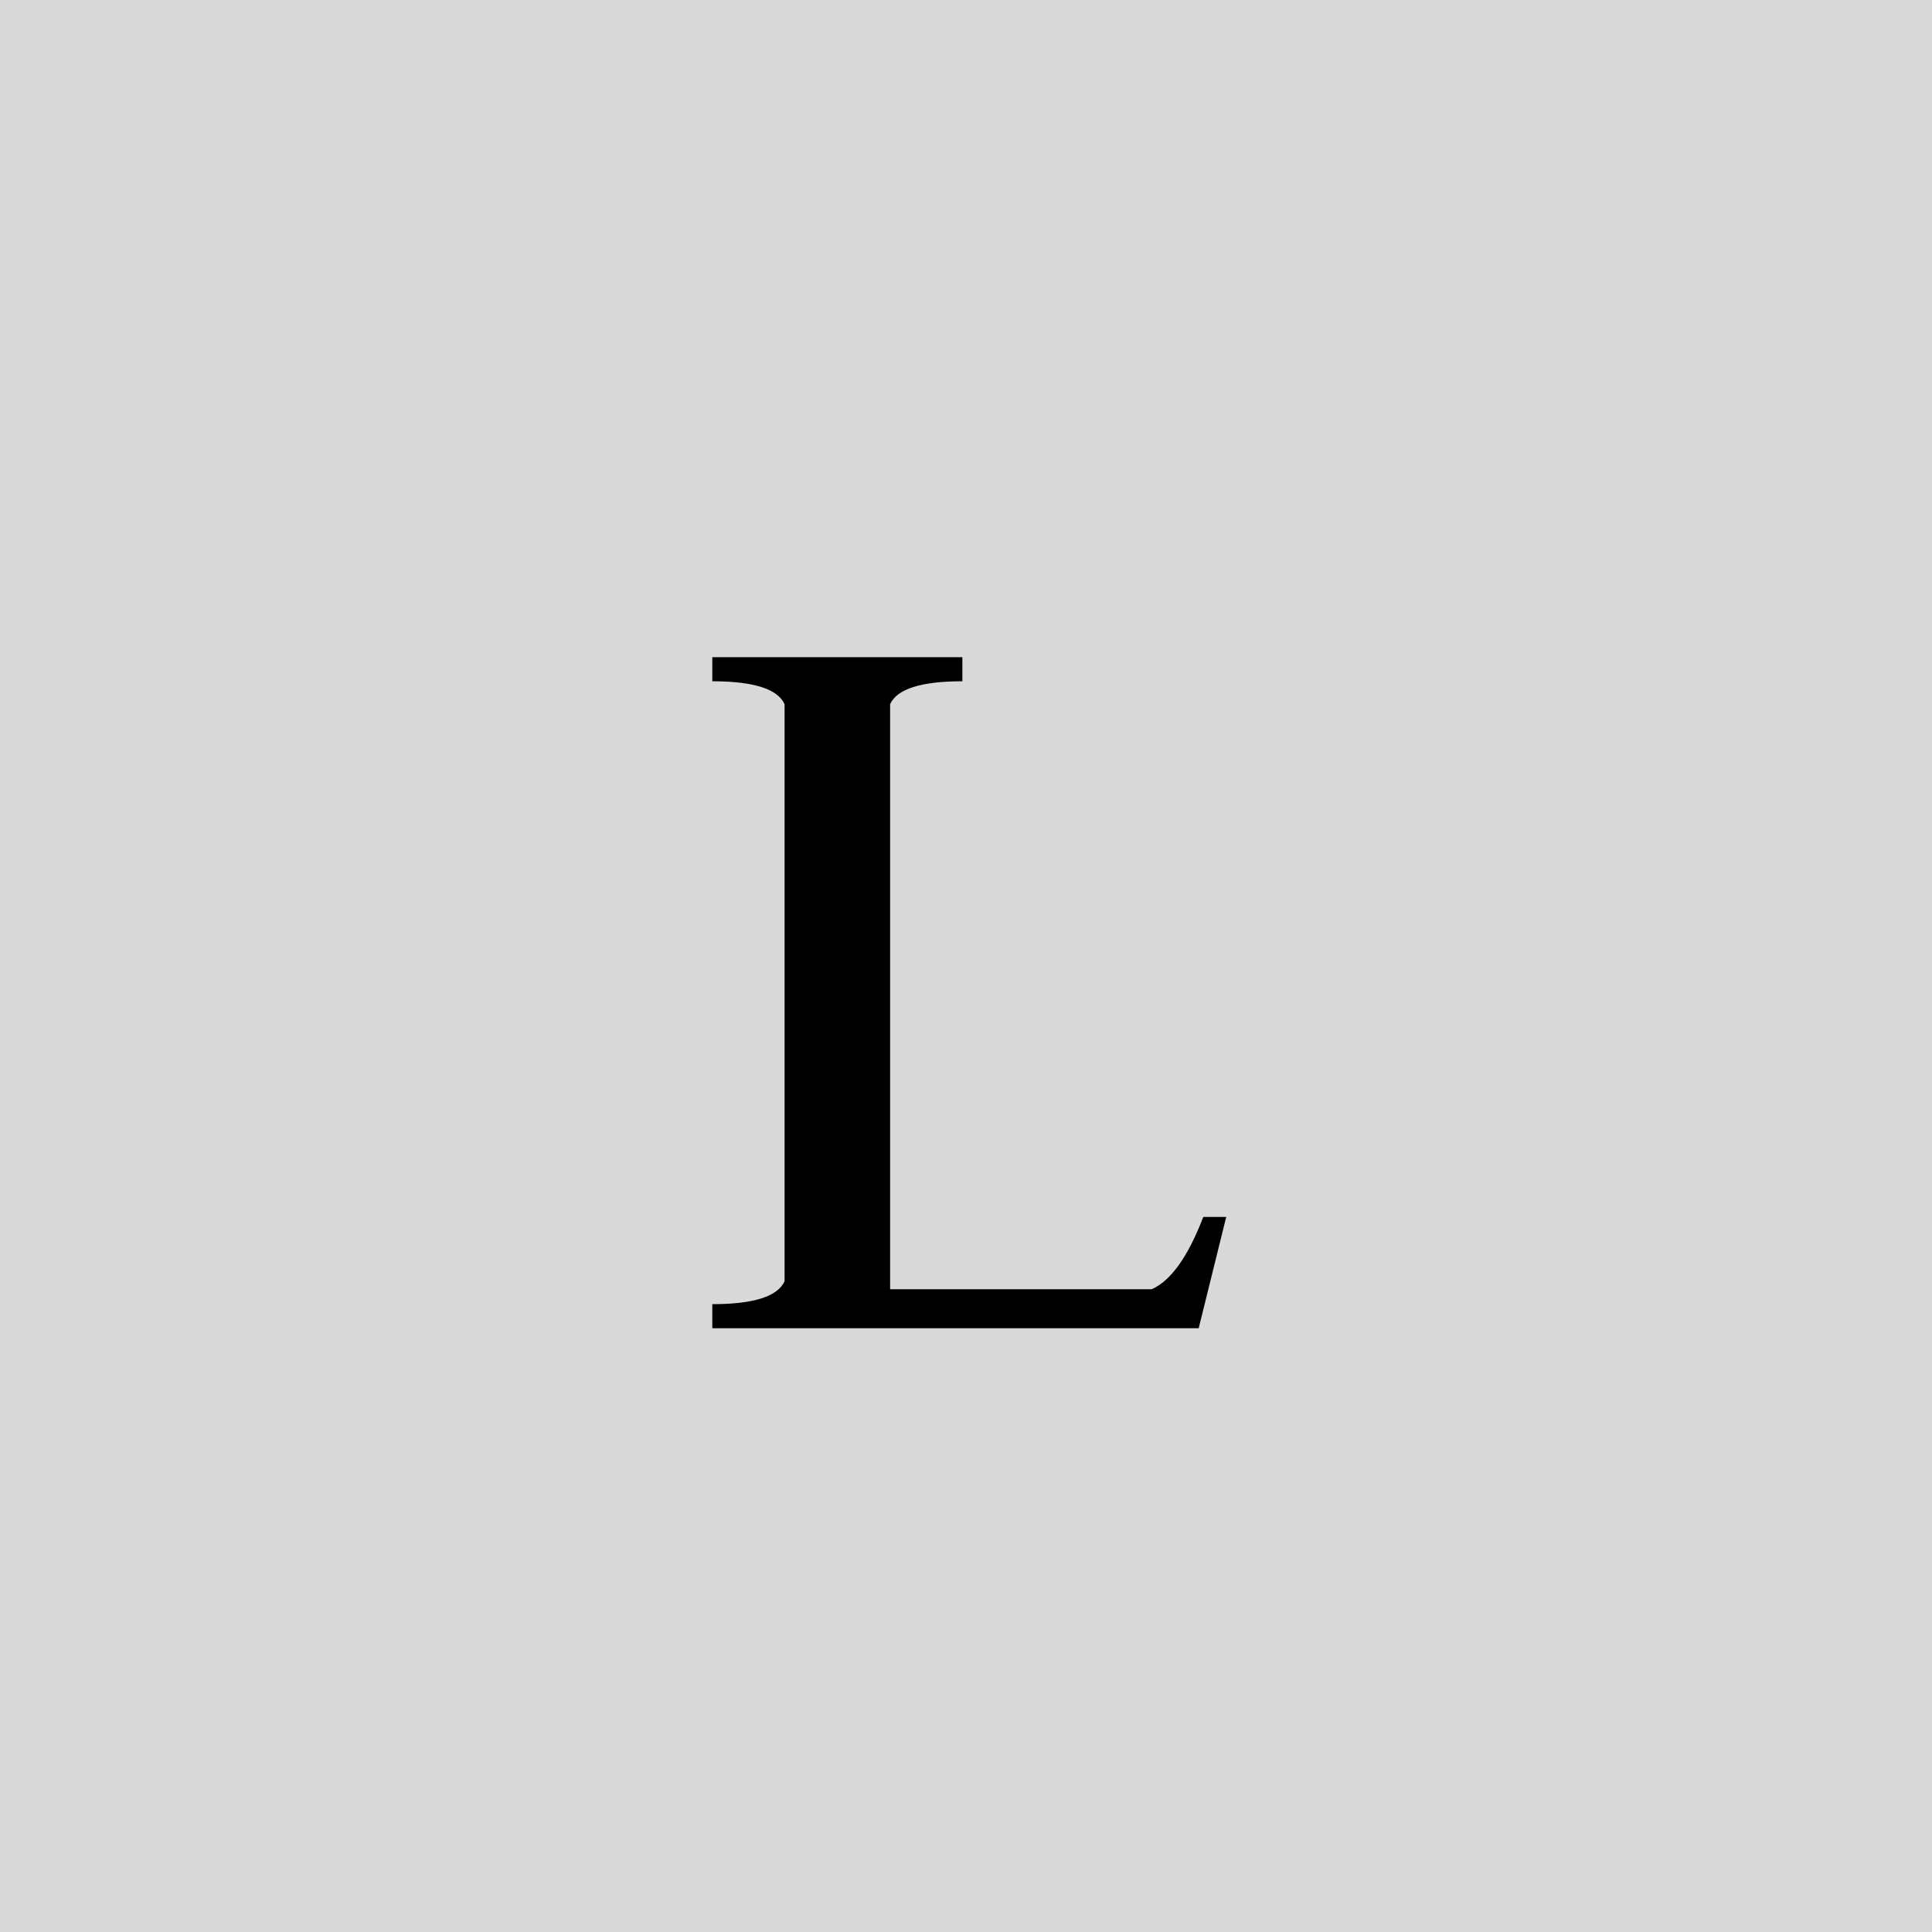
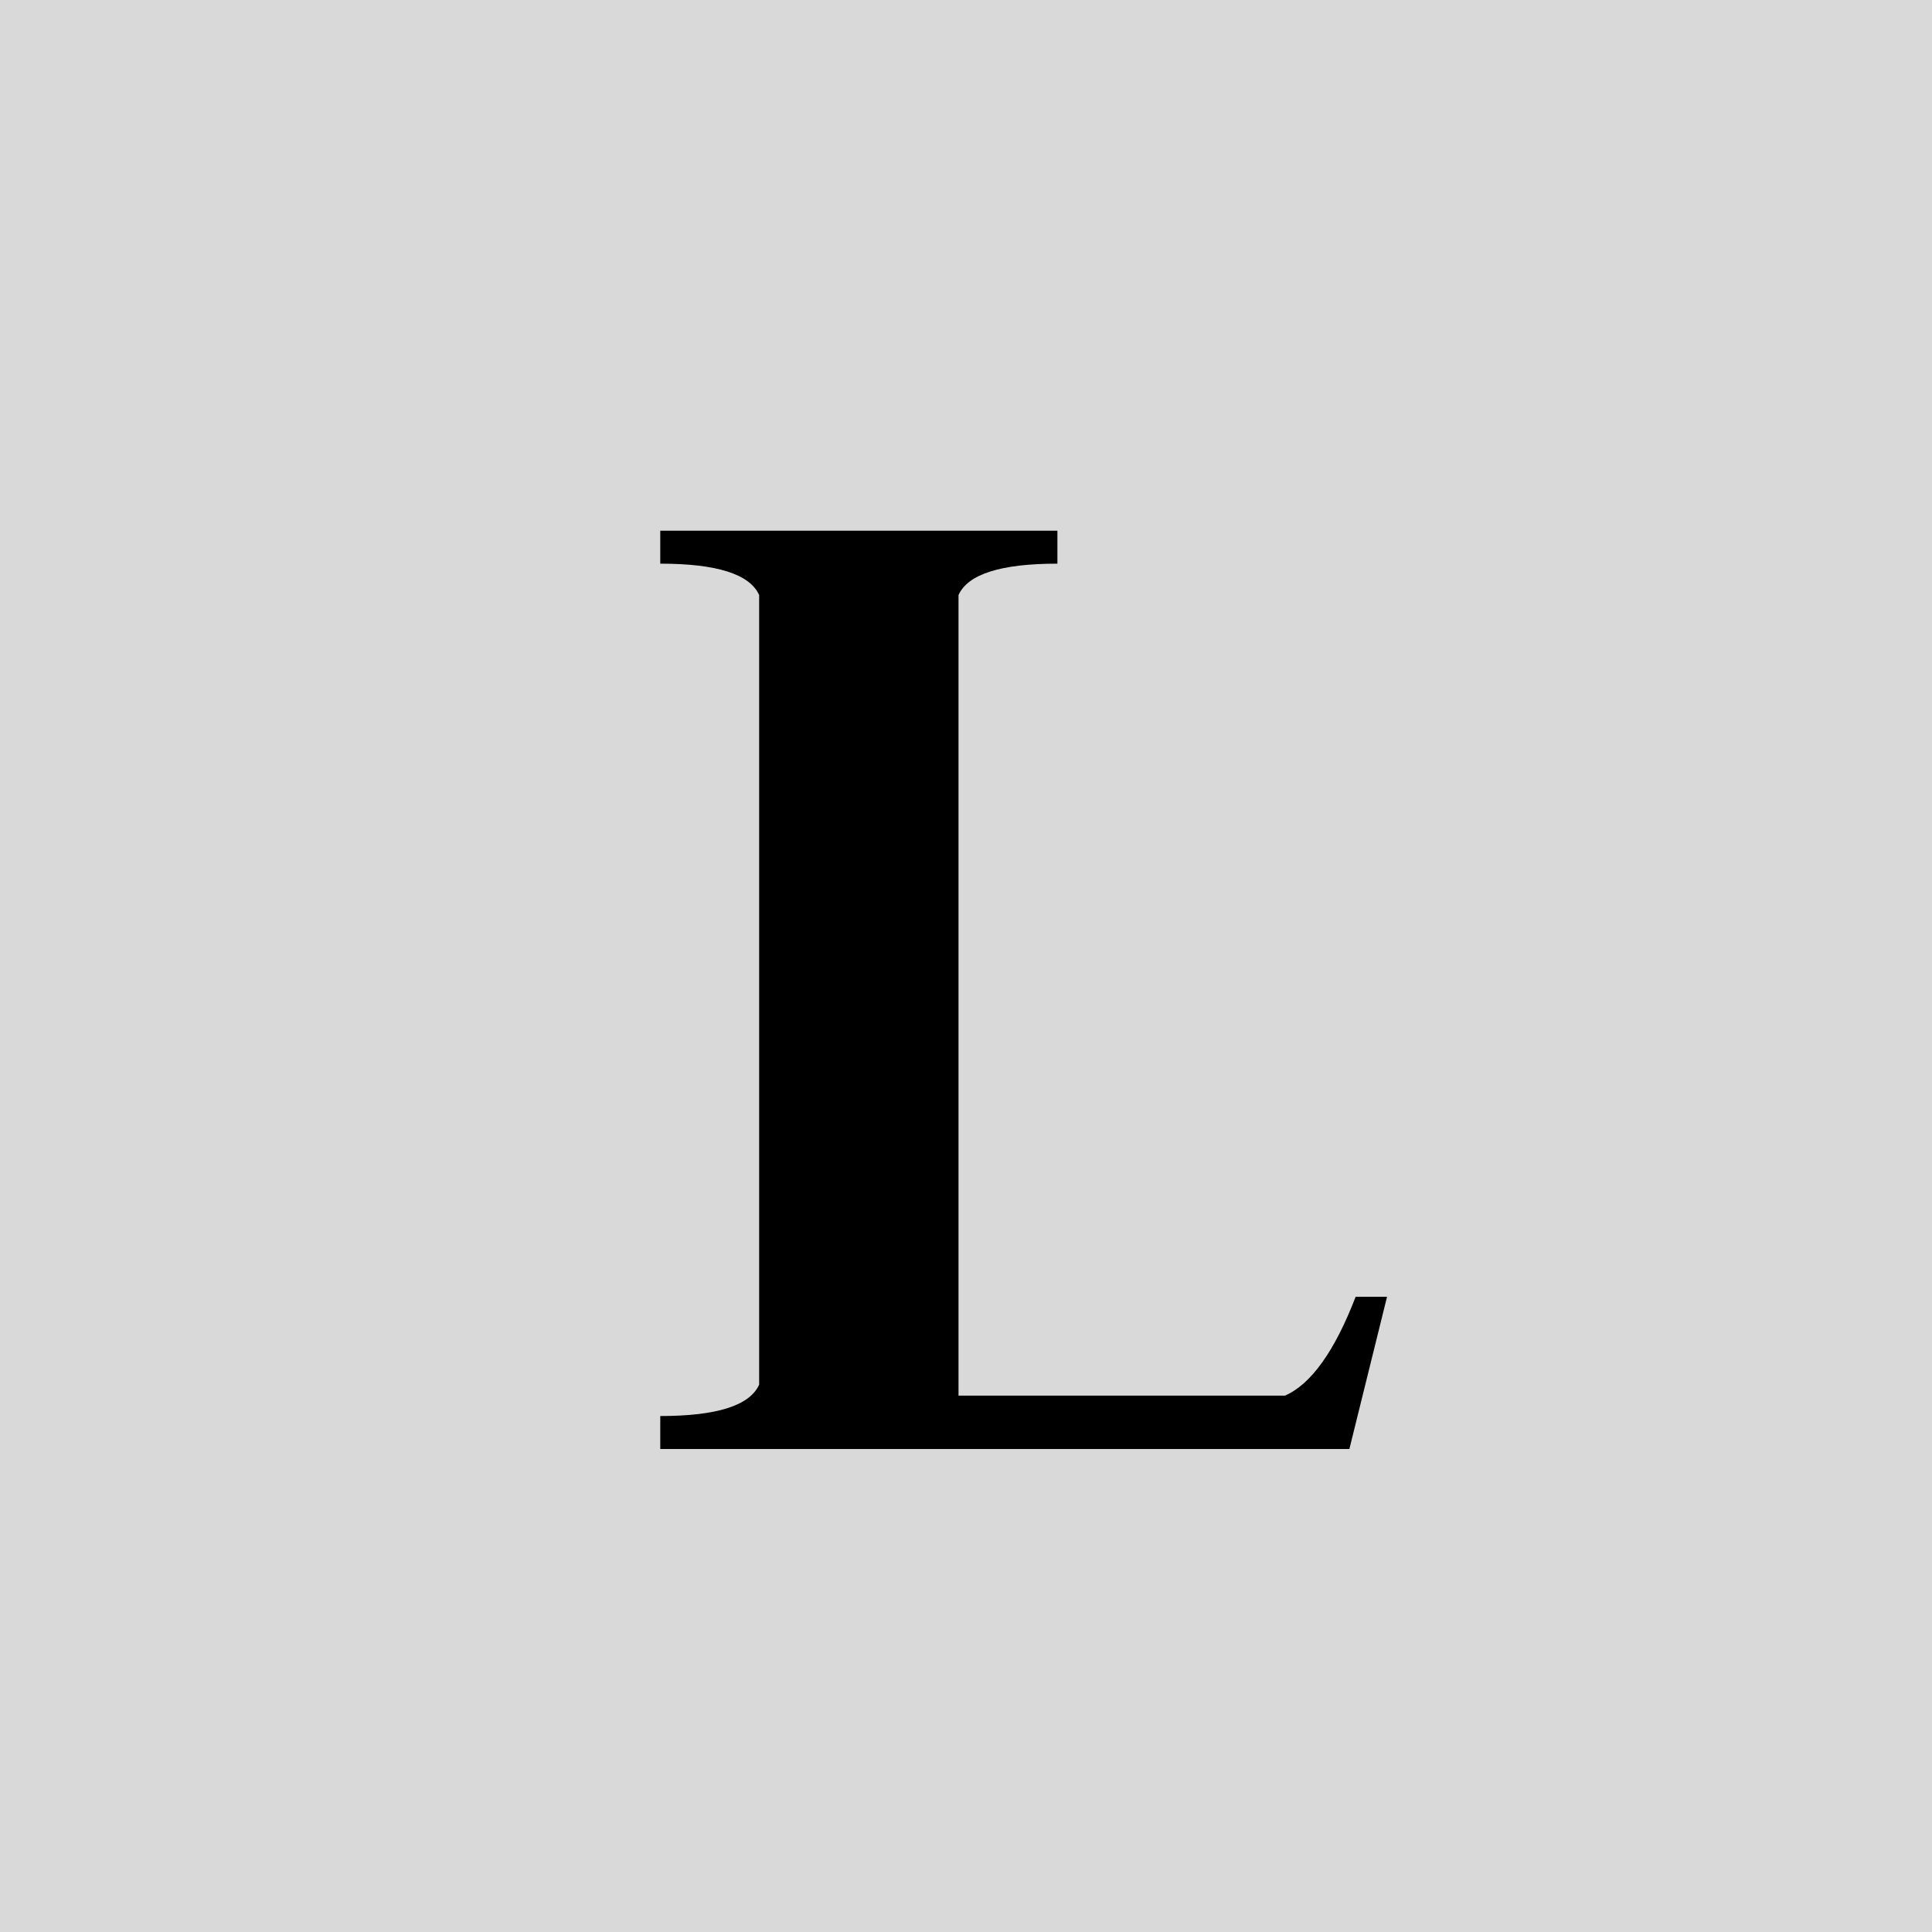
<svg xmlns="http://www.w3.org/2000/svg" width="32" height="32" viewBox="0 0 32 32" fill="none">
  <rect width="32" height="32" fill="#D9D9D9" />
-   <path d="M11.798 22V21.601C12.482 21.601 12.881 21.474 12.995 21.221V11.664C12.881 11.411 12.482 11.284 11.798 11.284V10.885H15.94V11.284C15.256 11.284 14.857 11.411 14.743 11.664V21.354H19.075C19.392 21.215 19.677 20.816 19.93 20.157H20.31L19.854 22H11.798Z" fill="black" />
+   <path d="M10.936 24V23.454C11.872 23.454 12.418 23.281 12.574 22.934V9.856C12.418 9.509 11.872 9.336 10.936 9.336V8.79H17.514V9.336C16.578 9.336 16.032 9.509 15.876 9.856V23.116H21.284C21.717 22.925 22.107 22.379 22.454 21.478H22.974L22.35 24H10.936Z" fill="black" />
</svg>
